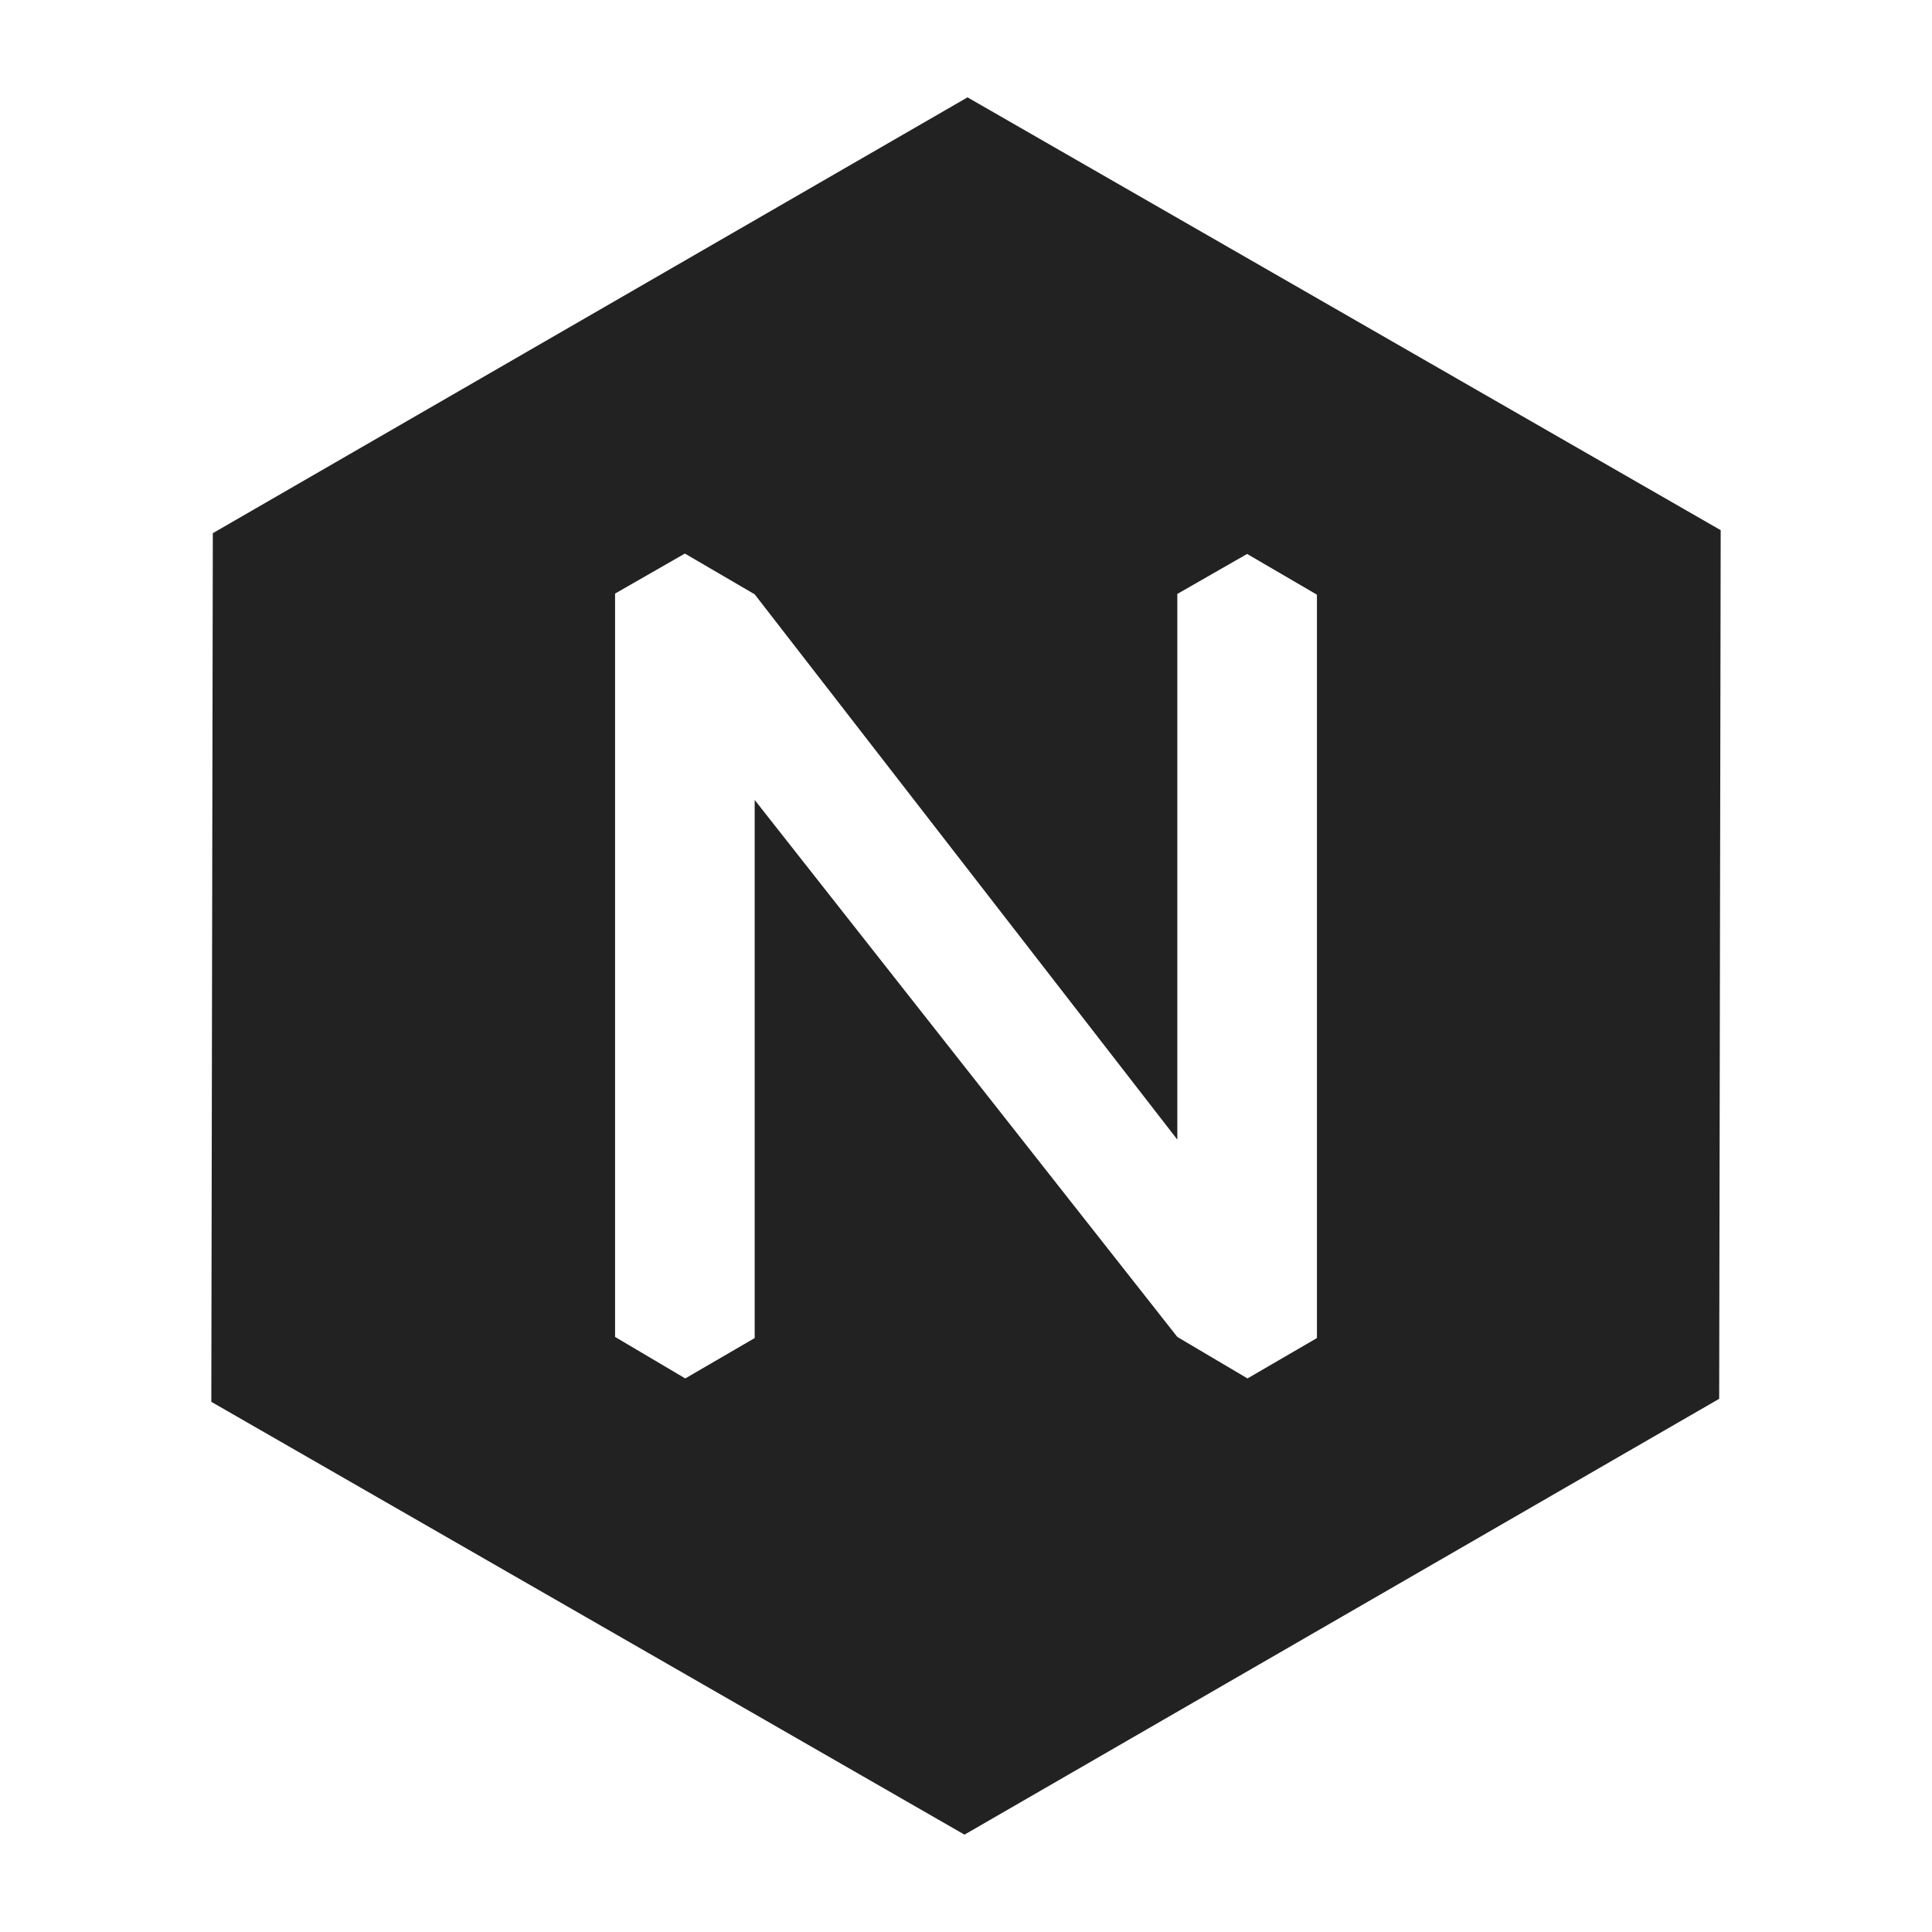
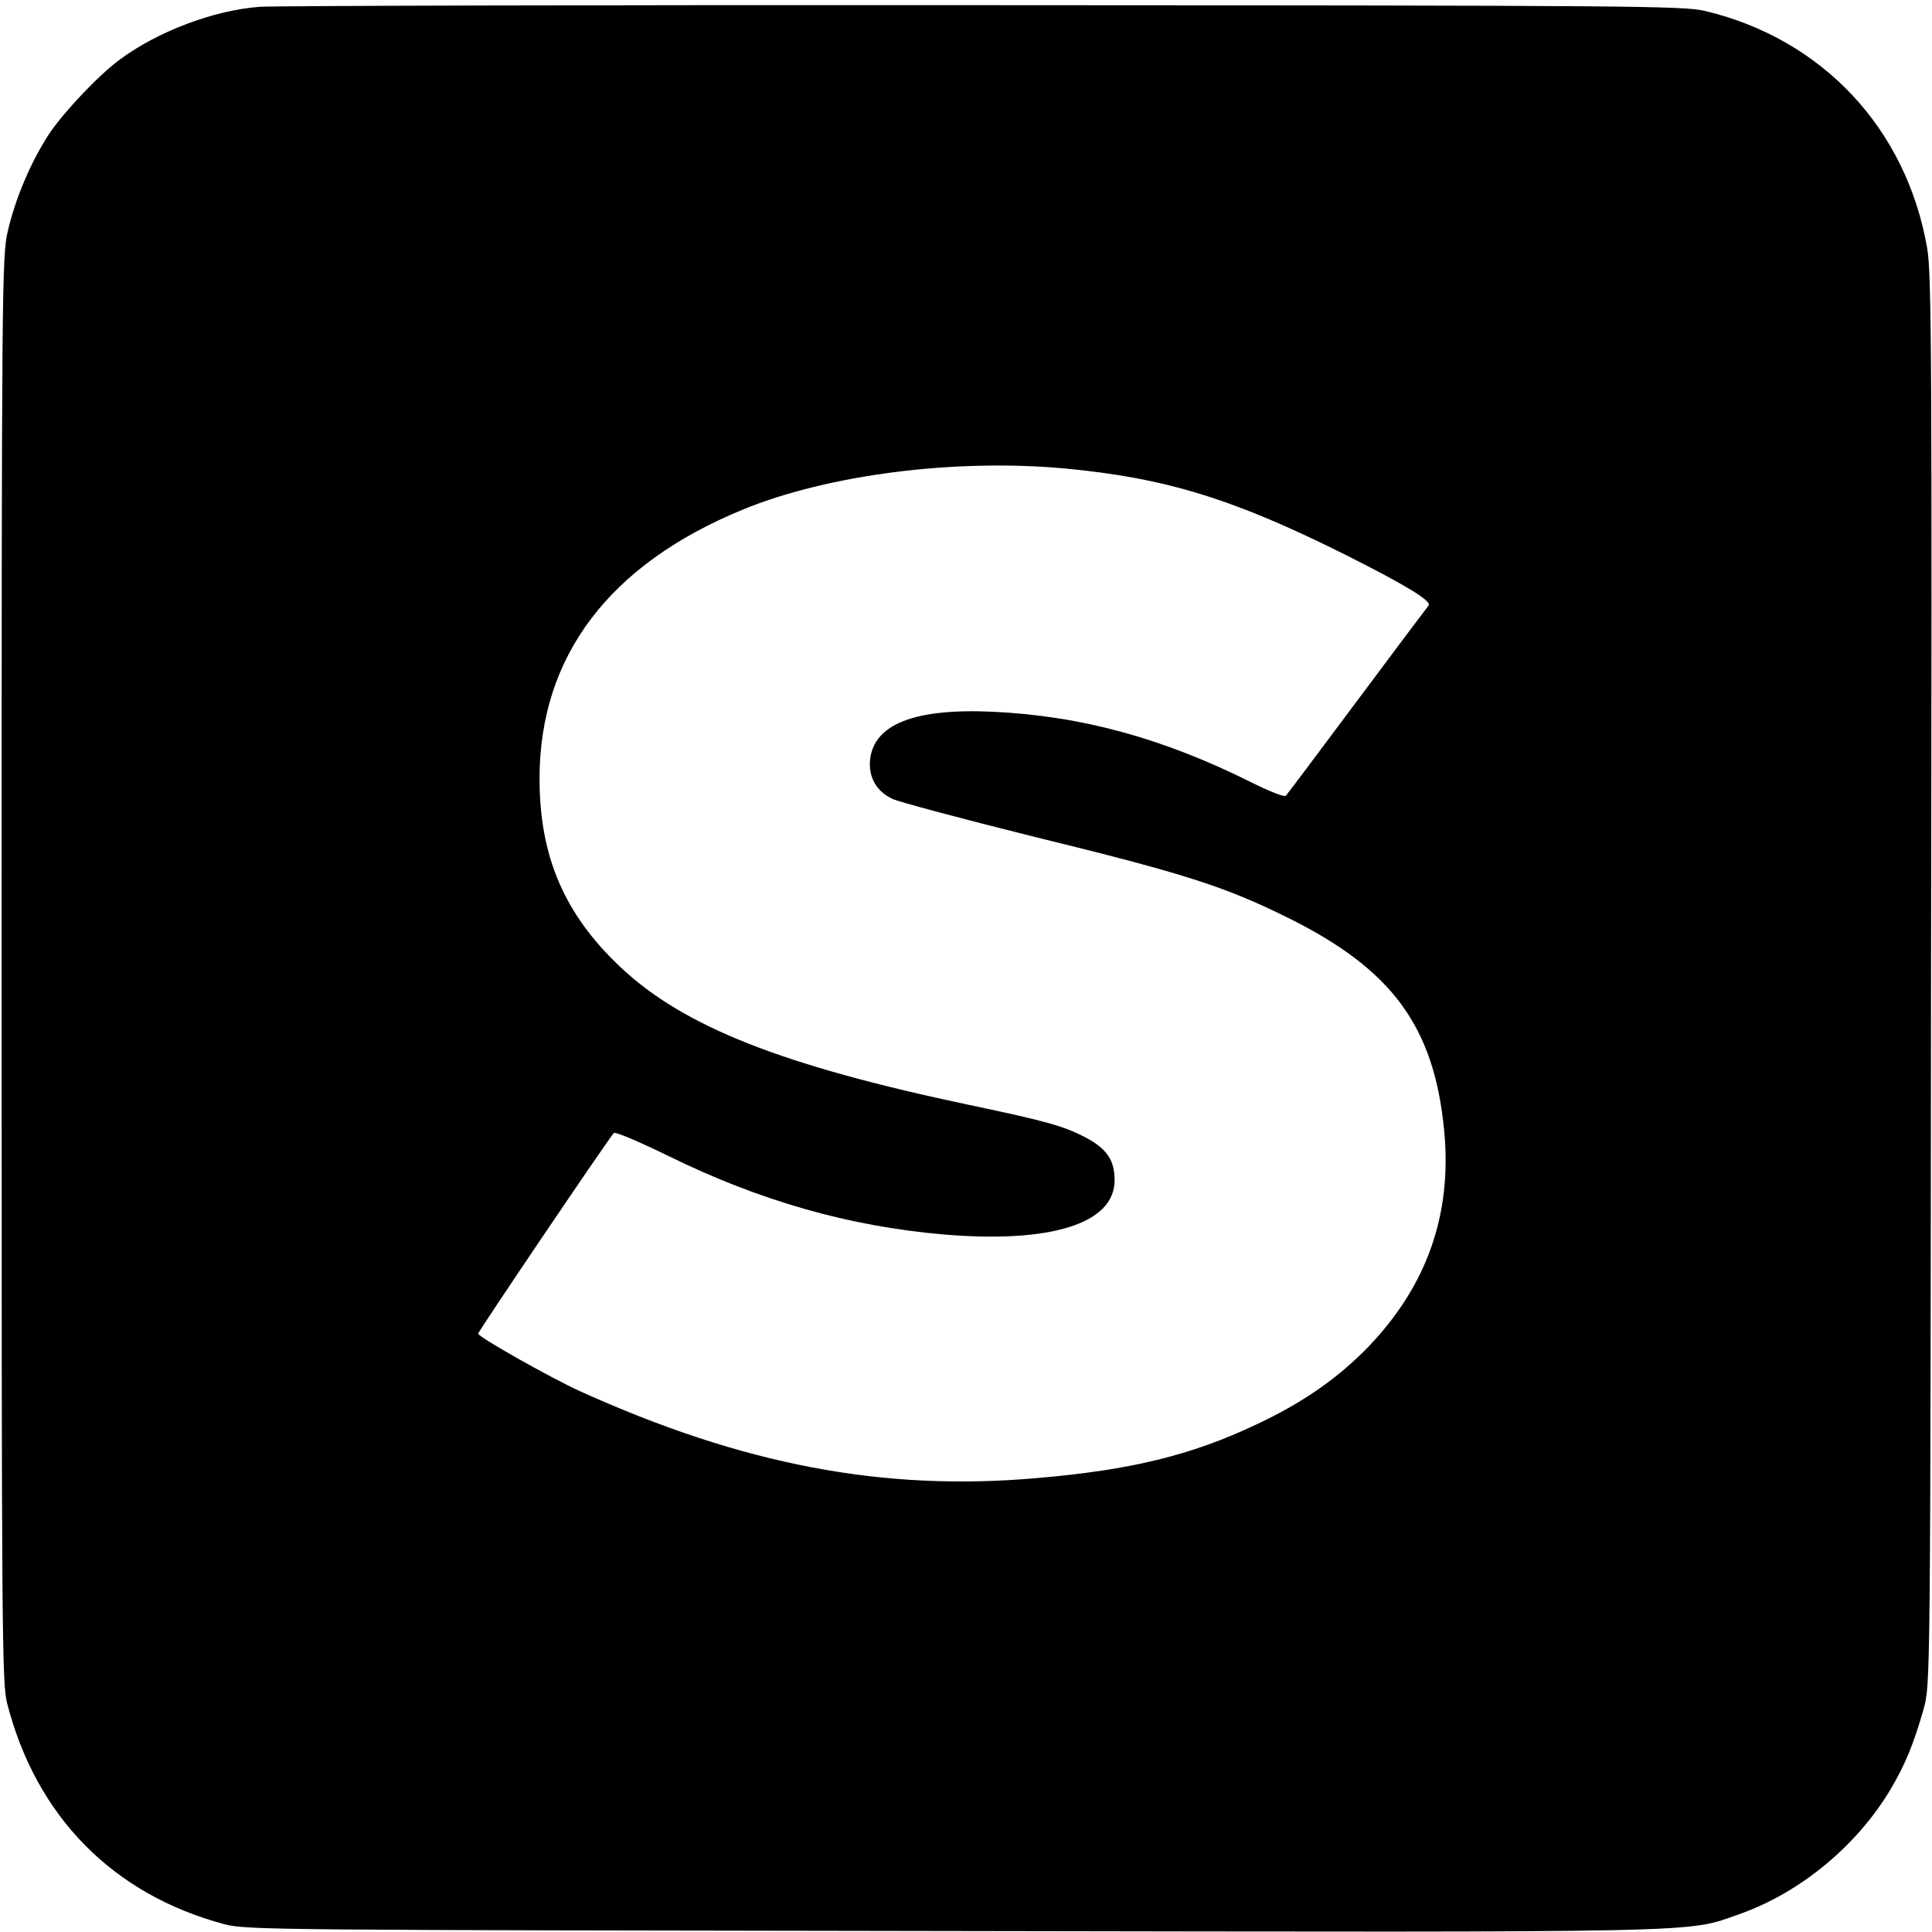
- <svg xmlns="http://www.w3.org/2000/svg" id="NexT" width="512" height="512" x="0" y="0" enable-background="new 0 0 512 512" version="1.1" viewBox="0 0 512 512" xml:space="preserve">
-   <path style="fill:#222;fill-opacity:1" id="path3384" d="M 256.4,25.8 56.4,141.3 56,371.5 255.6,486.2 455.6,370.7 456,140.5 Z m 92.6,328.8 -18.4,10.7 -18.6,-11 0,0 -112,-142.3 0,142.6 -18.4,10.7 -18.6,-11 0,-197 18.5,-10.6 18.5,10.8 0,0 112,144.5 0,-144.6 18.5,-10.6 18.5,10.8 z" />
+ <svg xmlns="http://www.w3.org/2000/svg" version="1.0" width="598pt" height="598pt" viewBox="0 0 598 598" preserveAspectRatio="xMidYMid meet">
+   <g transform="translate(0,598) scale(0.1,-0.1)" fill="#000000" stroke="none">
+     <path d="M805 5959 c-141 -10 -317 -76 -435 -164 -65 -48 -171 -160 -217 -228 -56 -85 -105 -199 -129 -303 -18 -76 -19 -171 -19 -2284 0 -2059 1 -2209 17 -2272 90 -351 328 -592 673 -684 67 -18 164 -18 2255 -21 2382 -4 2266 -6 2433 52 188 66 364 211 469 387 45 76 72 142 102 248 21 75 21 81 23 2255 3 1916 2 2190 -12 2267 -64 369 -323 647 -687 734 -68 16 -215 17 -2228 18 -1185 1 -2196 -2 -2245 -5z m2490 -1429 c312 -29 523 -94 869 -267 185 -93 268 -143 258 -157 -5 -6 -105 -139 -222 -296 -117 -157 -216 -289 -220 -293 -4 -5 -52 14 -106 41 -274 137 -526 206 -801 219 -242 11 -368 -38 -380 -149 -5 -54 20 -98 70 -121 19 -9 217 -62 438 -117 466 -114 590 -154 784 -250 324 -160 454 -337 485 -659 25 -259 -53 -480 -234 -669 -94 -97 -202 -173 -347 -241 -203 -96 -389 -141 -679 -166 -477 -42 -911 41 -1415 269 -94 43 -315 168 -315 178 0 7 403 603 420 621 4 5 81 -28 171 -72 281 -138 558 -217 850 -242 333 -28 529 34 529 168 0 62 -24 97 -89 132 -70 36 -119 50 -361 101 -579 122 -884 242 -1080 427 -173 163 -250 342 -250 583 0 378 215 663 630 833 263 108 656 158 995 127z" />
+   </g>
</svg>
